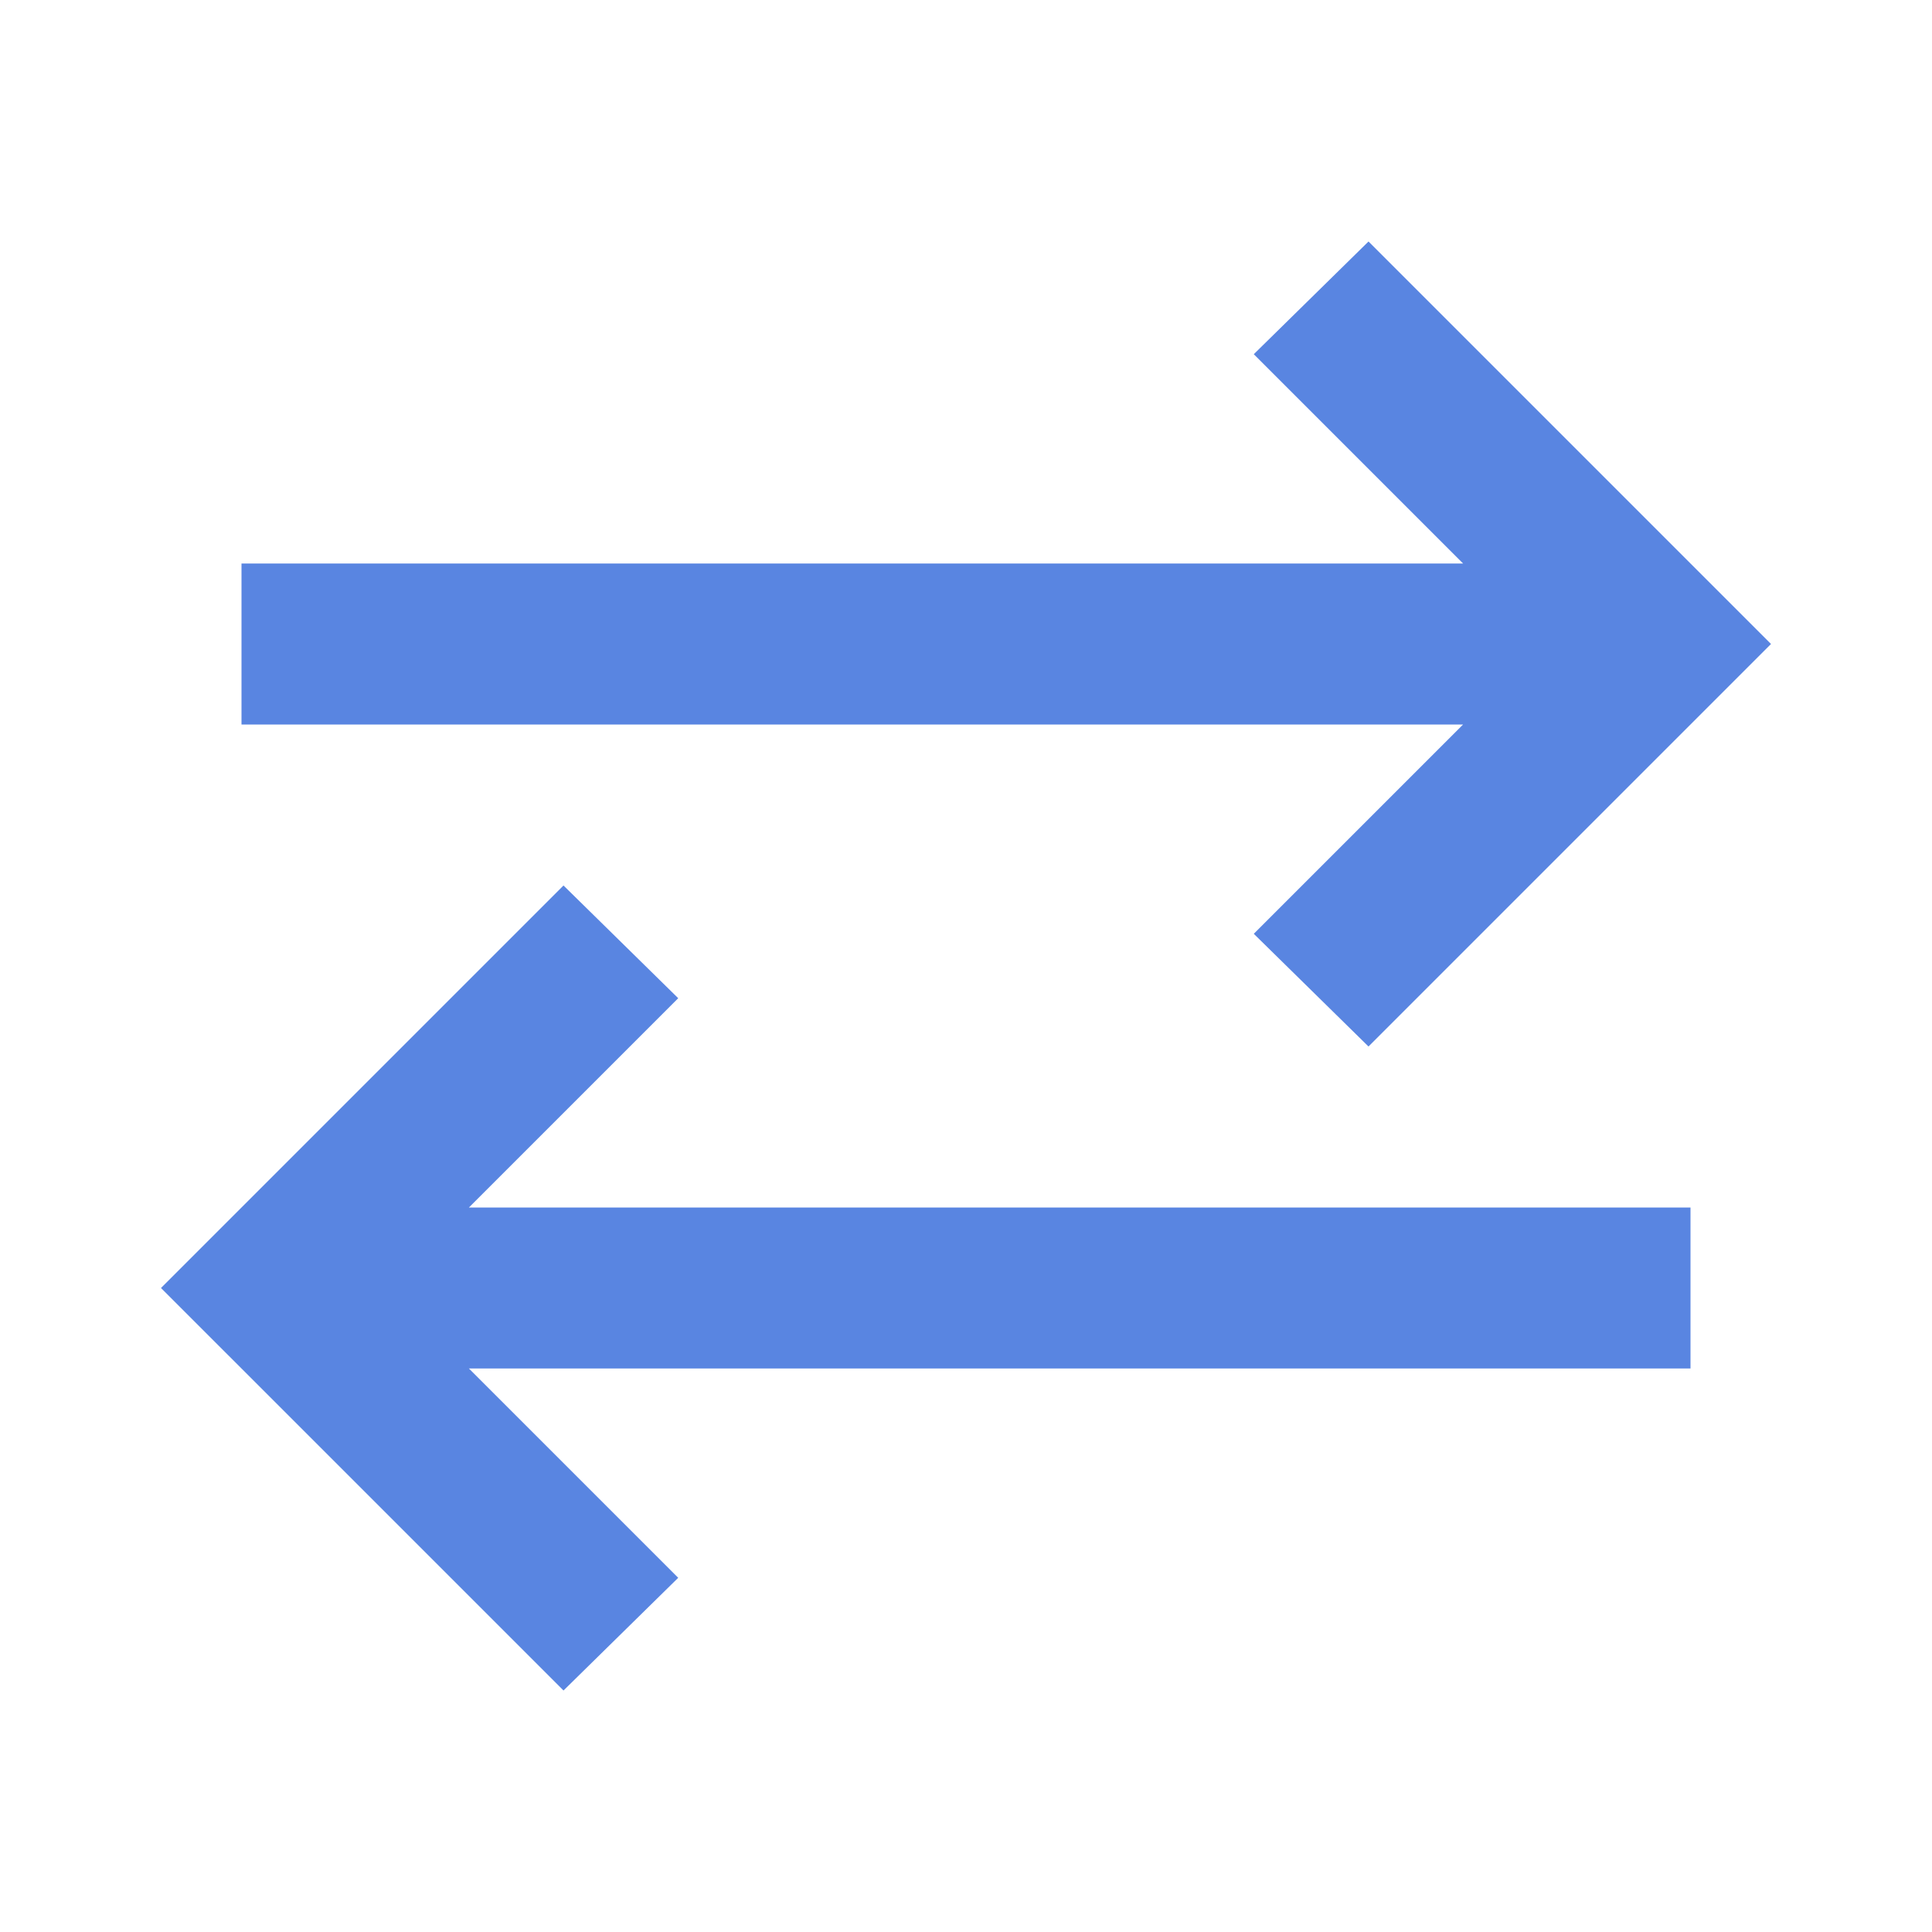
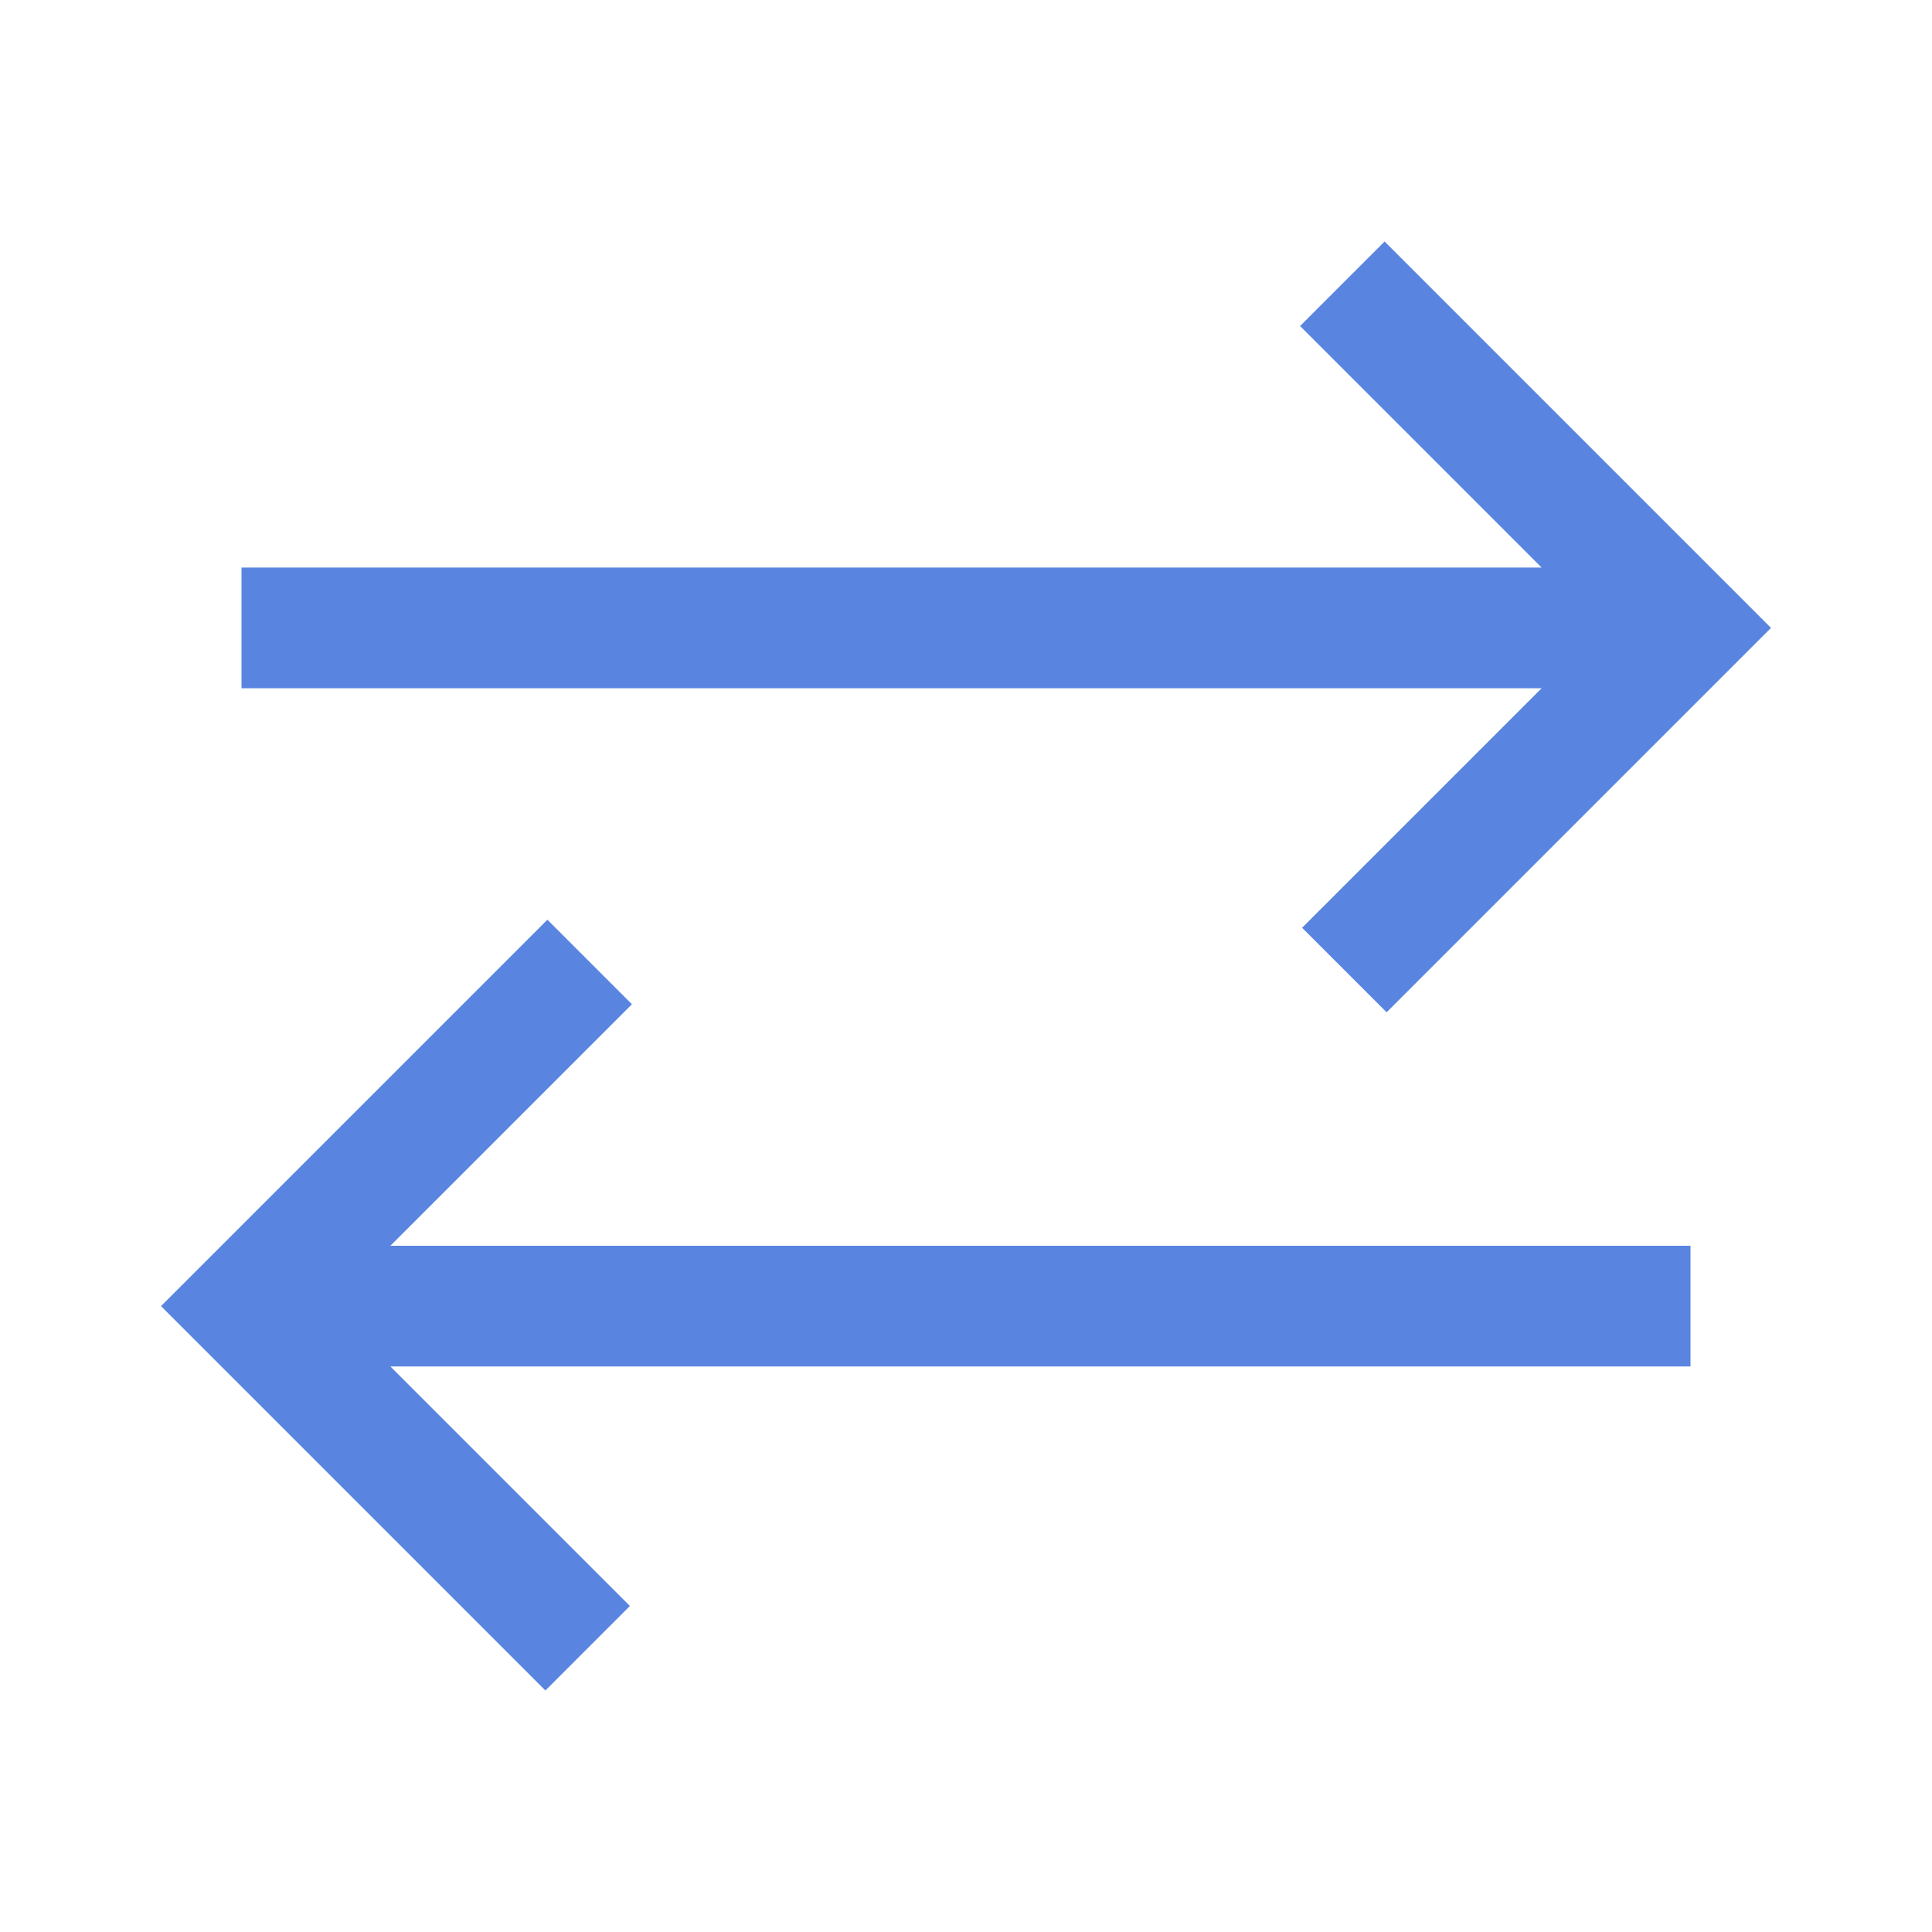
<svg xmlns="http://www.w3.org/2000/svg" height="48px" viewBox="0 -960 960 960" width="48px" fill="#5985E1">
-   <path d="M280-120 80-320l200-200 57 56-104 104h607v80H233l104 104-57 56Zm400-320-57-56 104-104H120v-80h607L623-784l57-56 200 200-200 200Z" />
+   <path d="M271-120 80-311l192-192 42 42-120 120h646v60H194l119 119-42 42Zm418-337-42-42 119-119H120v-60h646L646-798l42-42 192 192-191 191Z" />
</svg>
